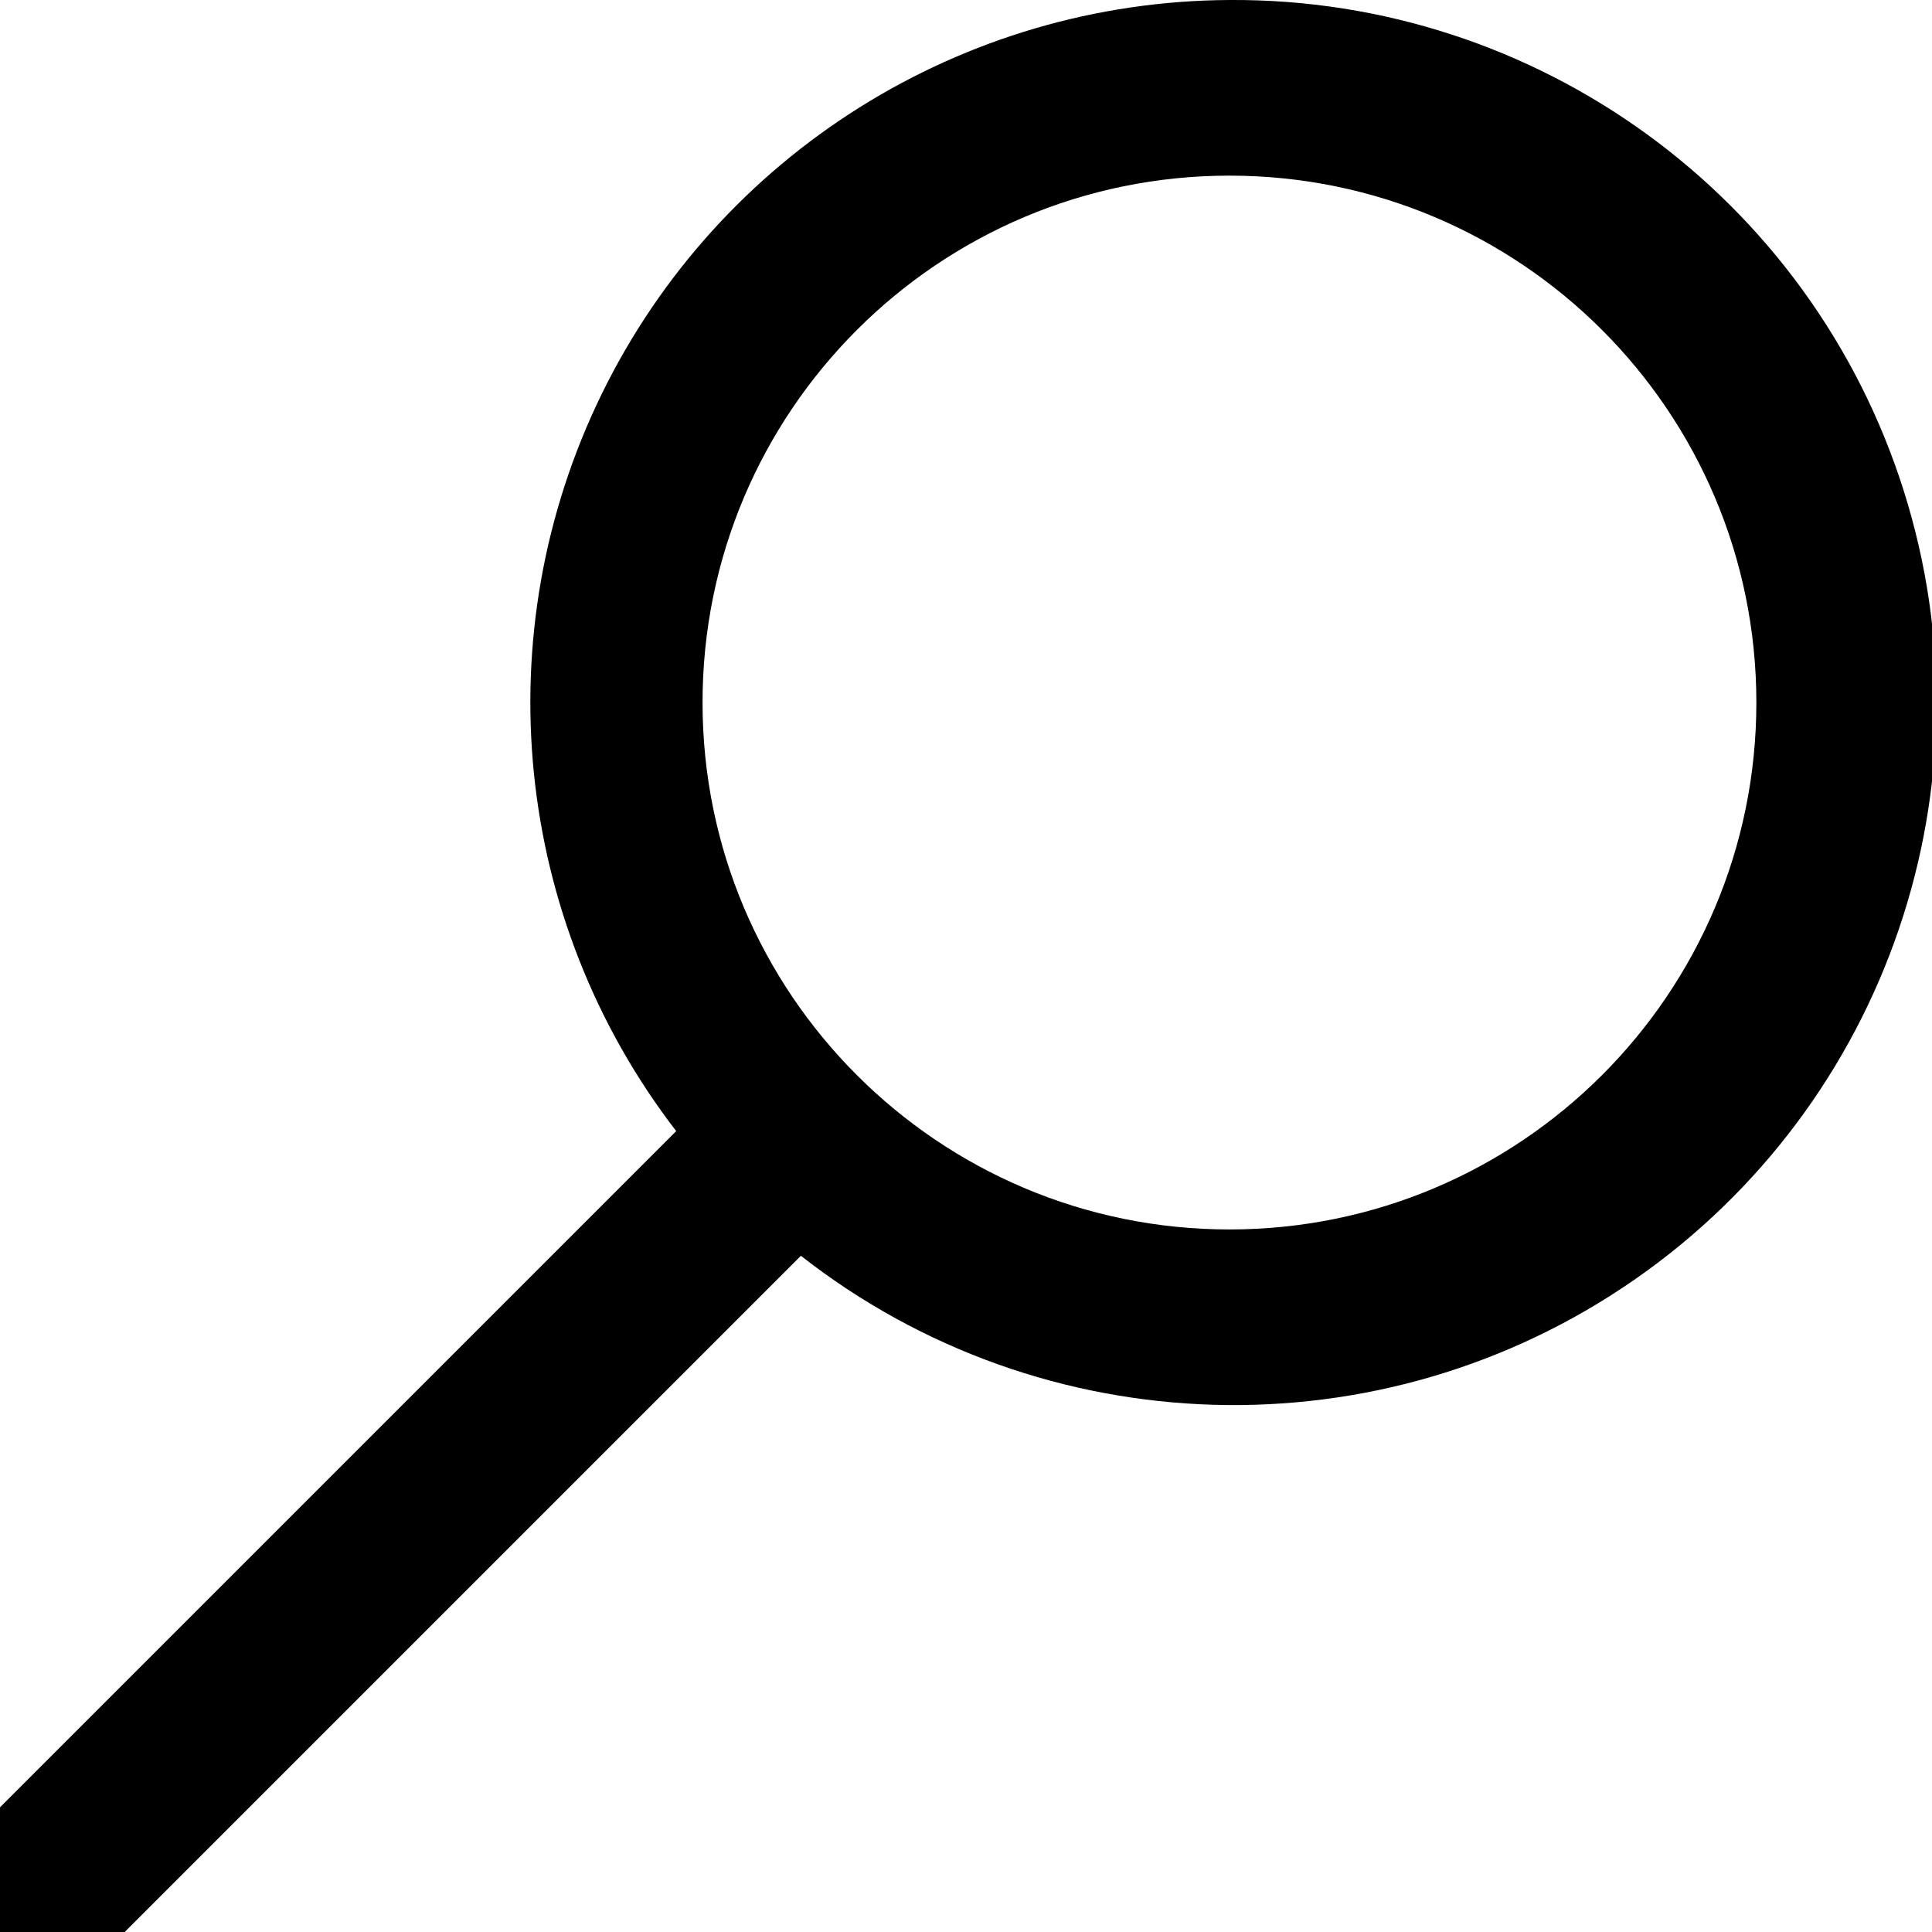
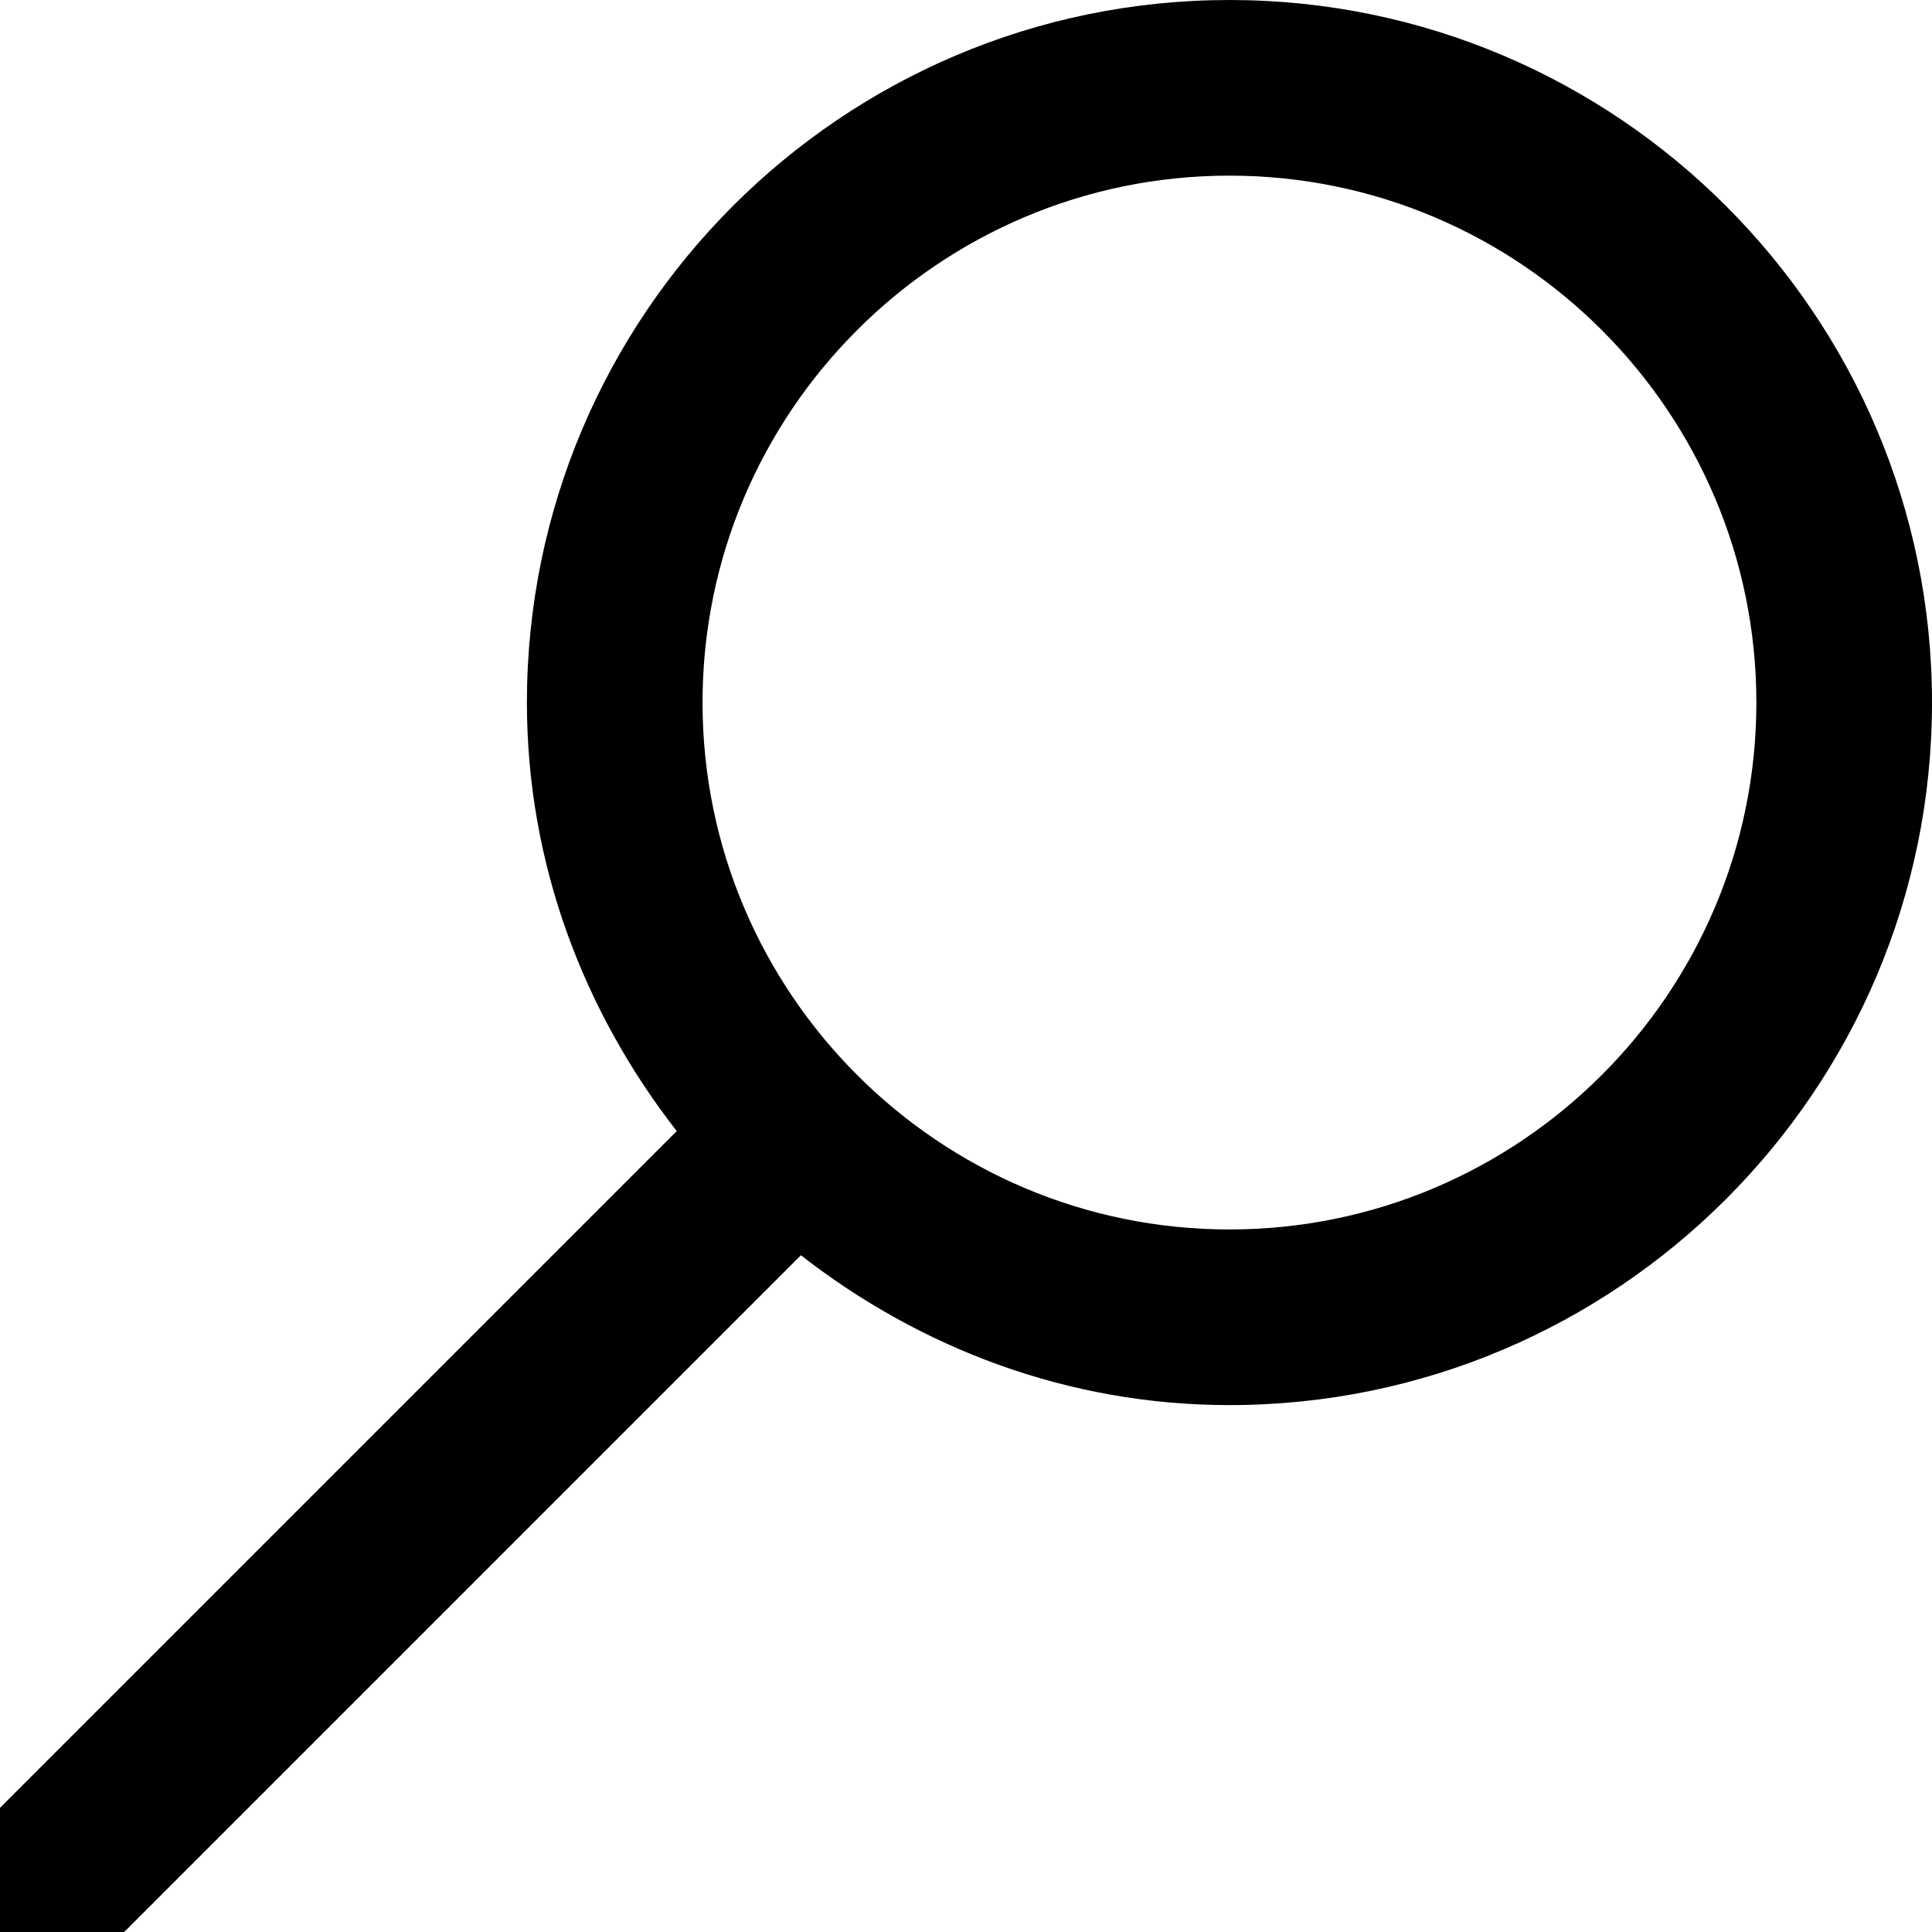
- <svg xmlns="http://www.w3.org/2000/svg" id="Layer_1" data-name="Layer 1" width="11" height="11" viewBox="0 0 11 11">
-   <path d="M7,0A4,4,0,0,0,3.85,6.44L0,10.29V11H.71L4.56,7.15A4,4,0,1,0,7,0ZM7,7a3,3,0,1,1,3-3A3,3,0,0,1,7,7Z" />
+ <svg xmlns="http://www.w3.org/2000/svg" version="1.1" id="Layer_1" x="0px" y="0px" viewBox="0 0 11 11" style="enable-background:new 0 0 11 11;" xml:space="preserve">
+   <path d="M7,0C4.794,0,3,1.794,3,4c0,0.923,0.326,1.763,0.853,2.44L0,10.293V11h0.707L4.56,7.147C5.237,7.674,6.077,8,7,8  c2.206,0,4-1.794,4-4S9.206,0,7,0z M7,7C5.346,7,4,5.654,4,4s1.346-3,3-3s3,1.346,3,3S8.654,7,7,7z M0,0 M11,11" />
</svg>
